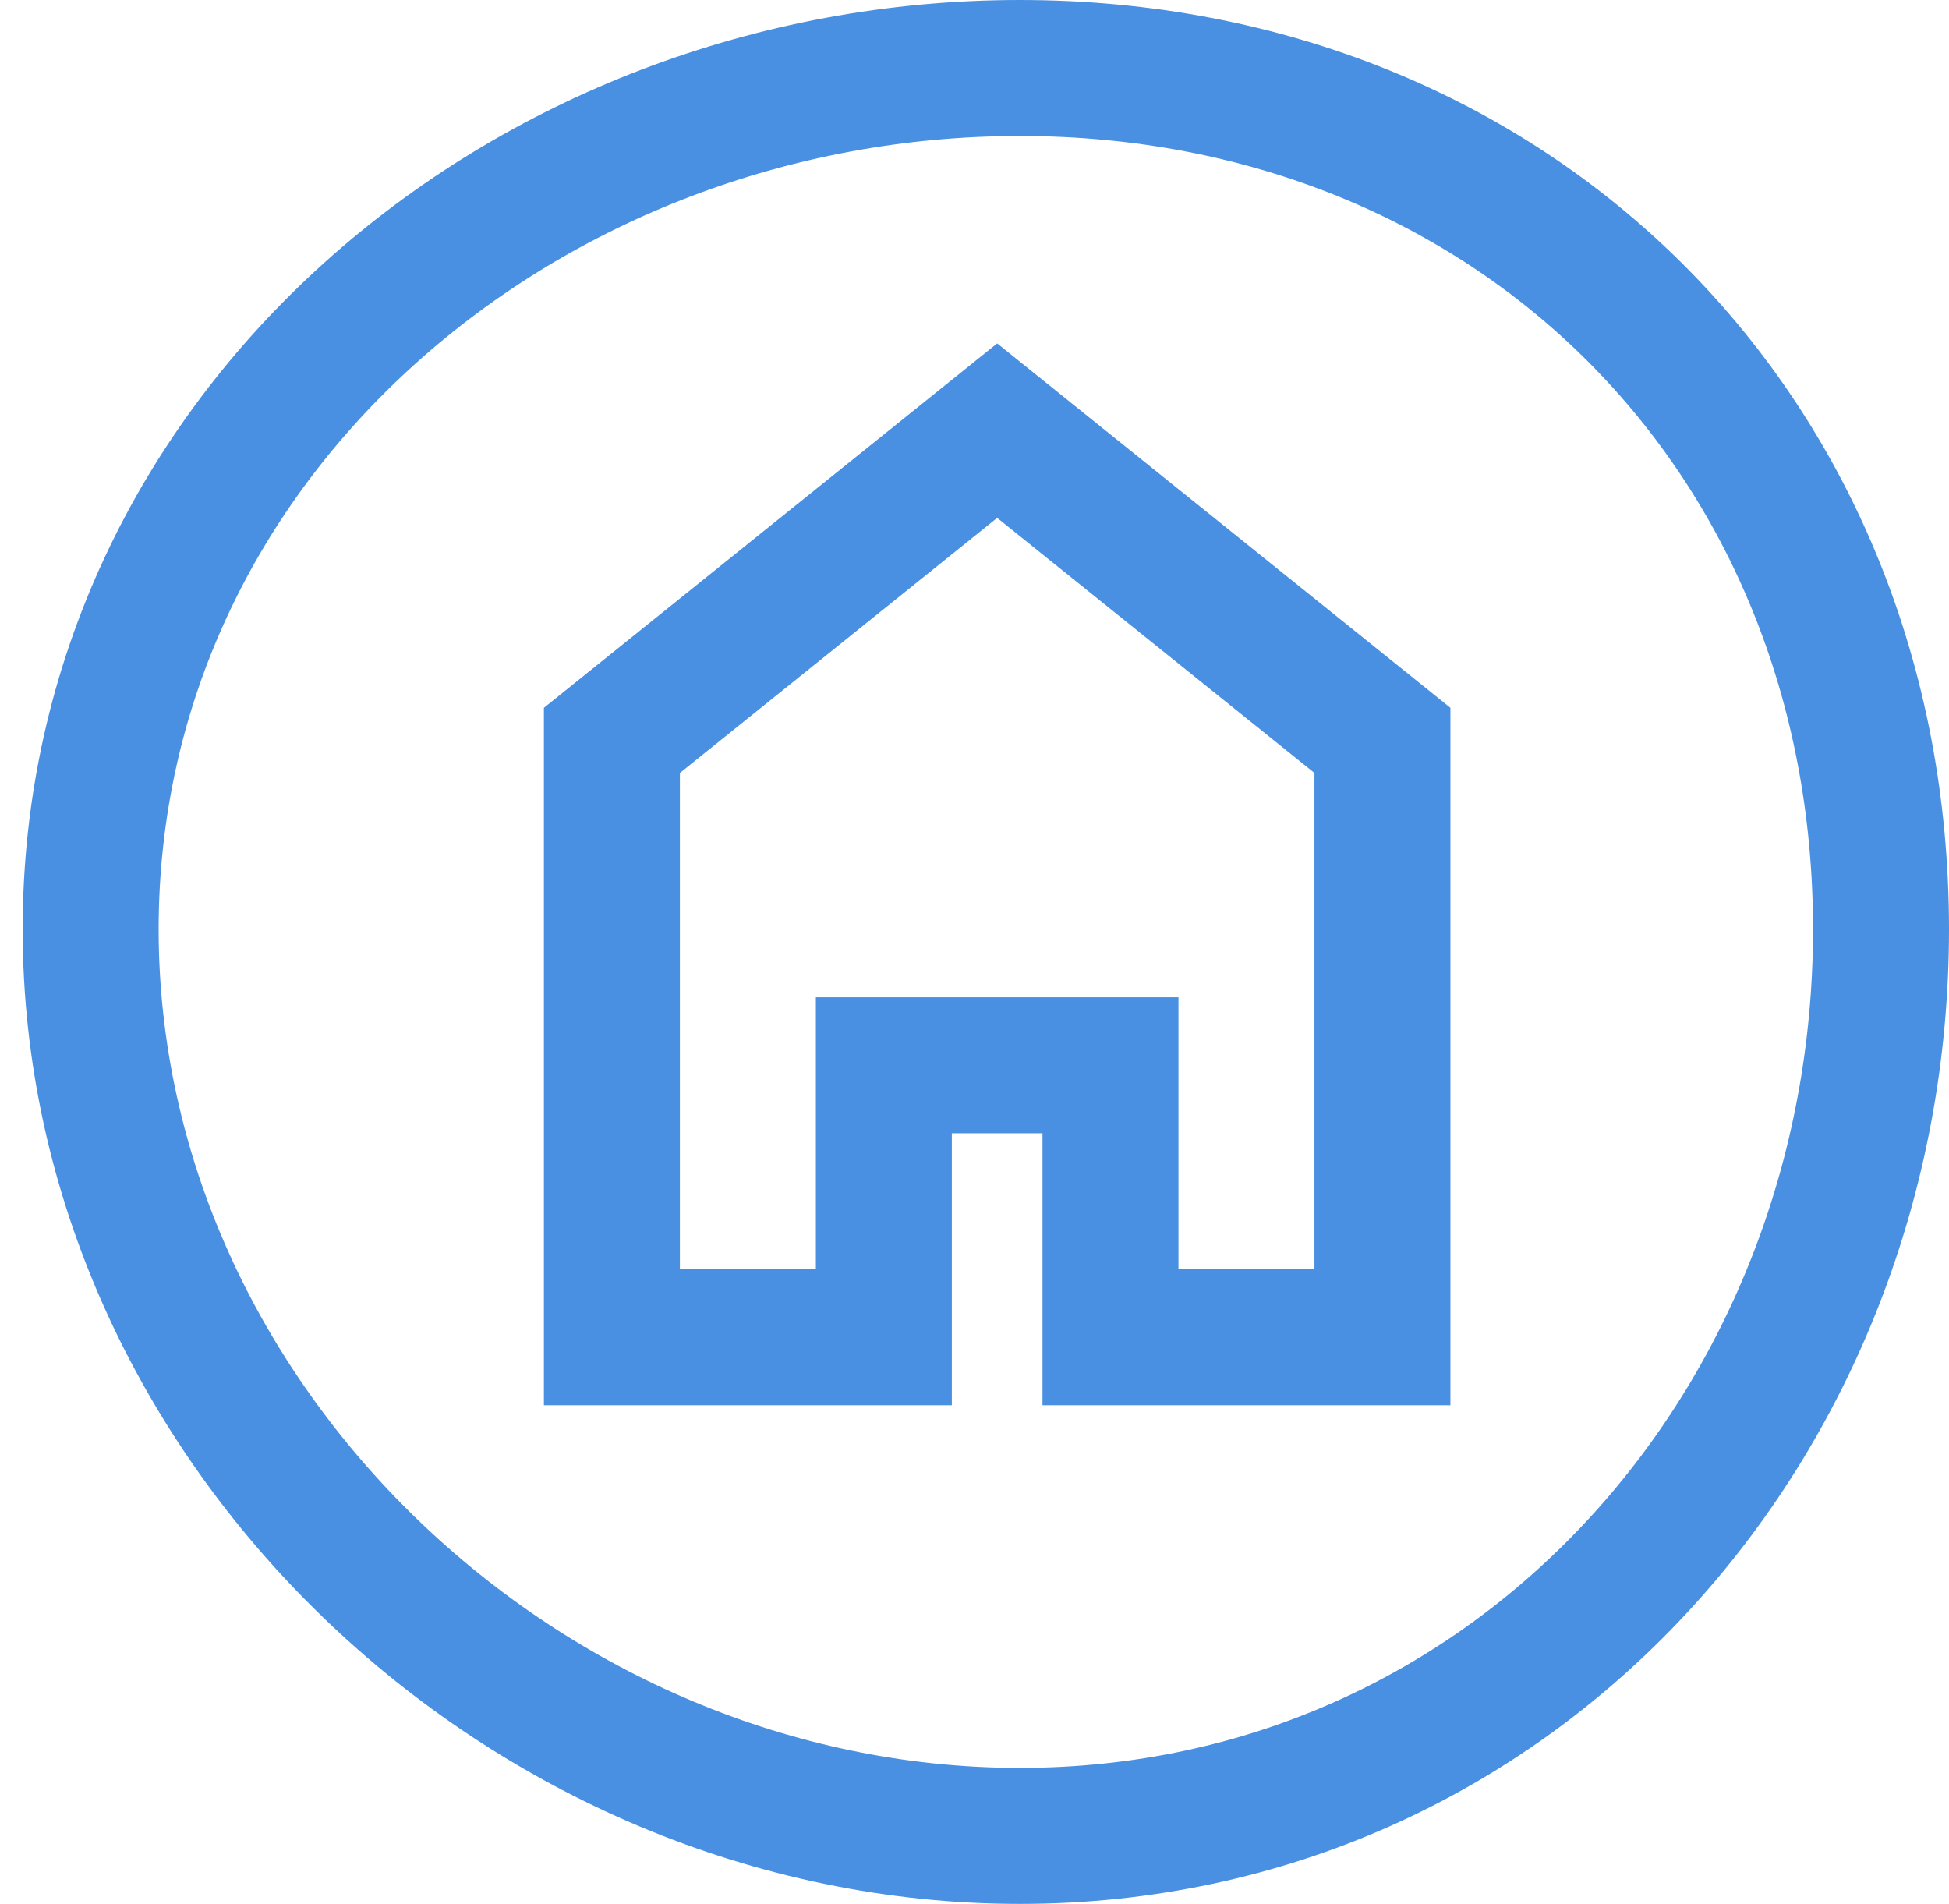
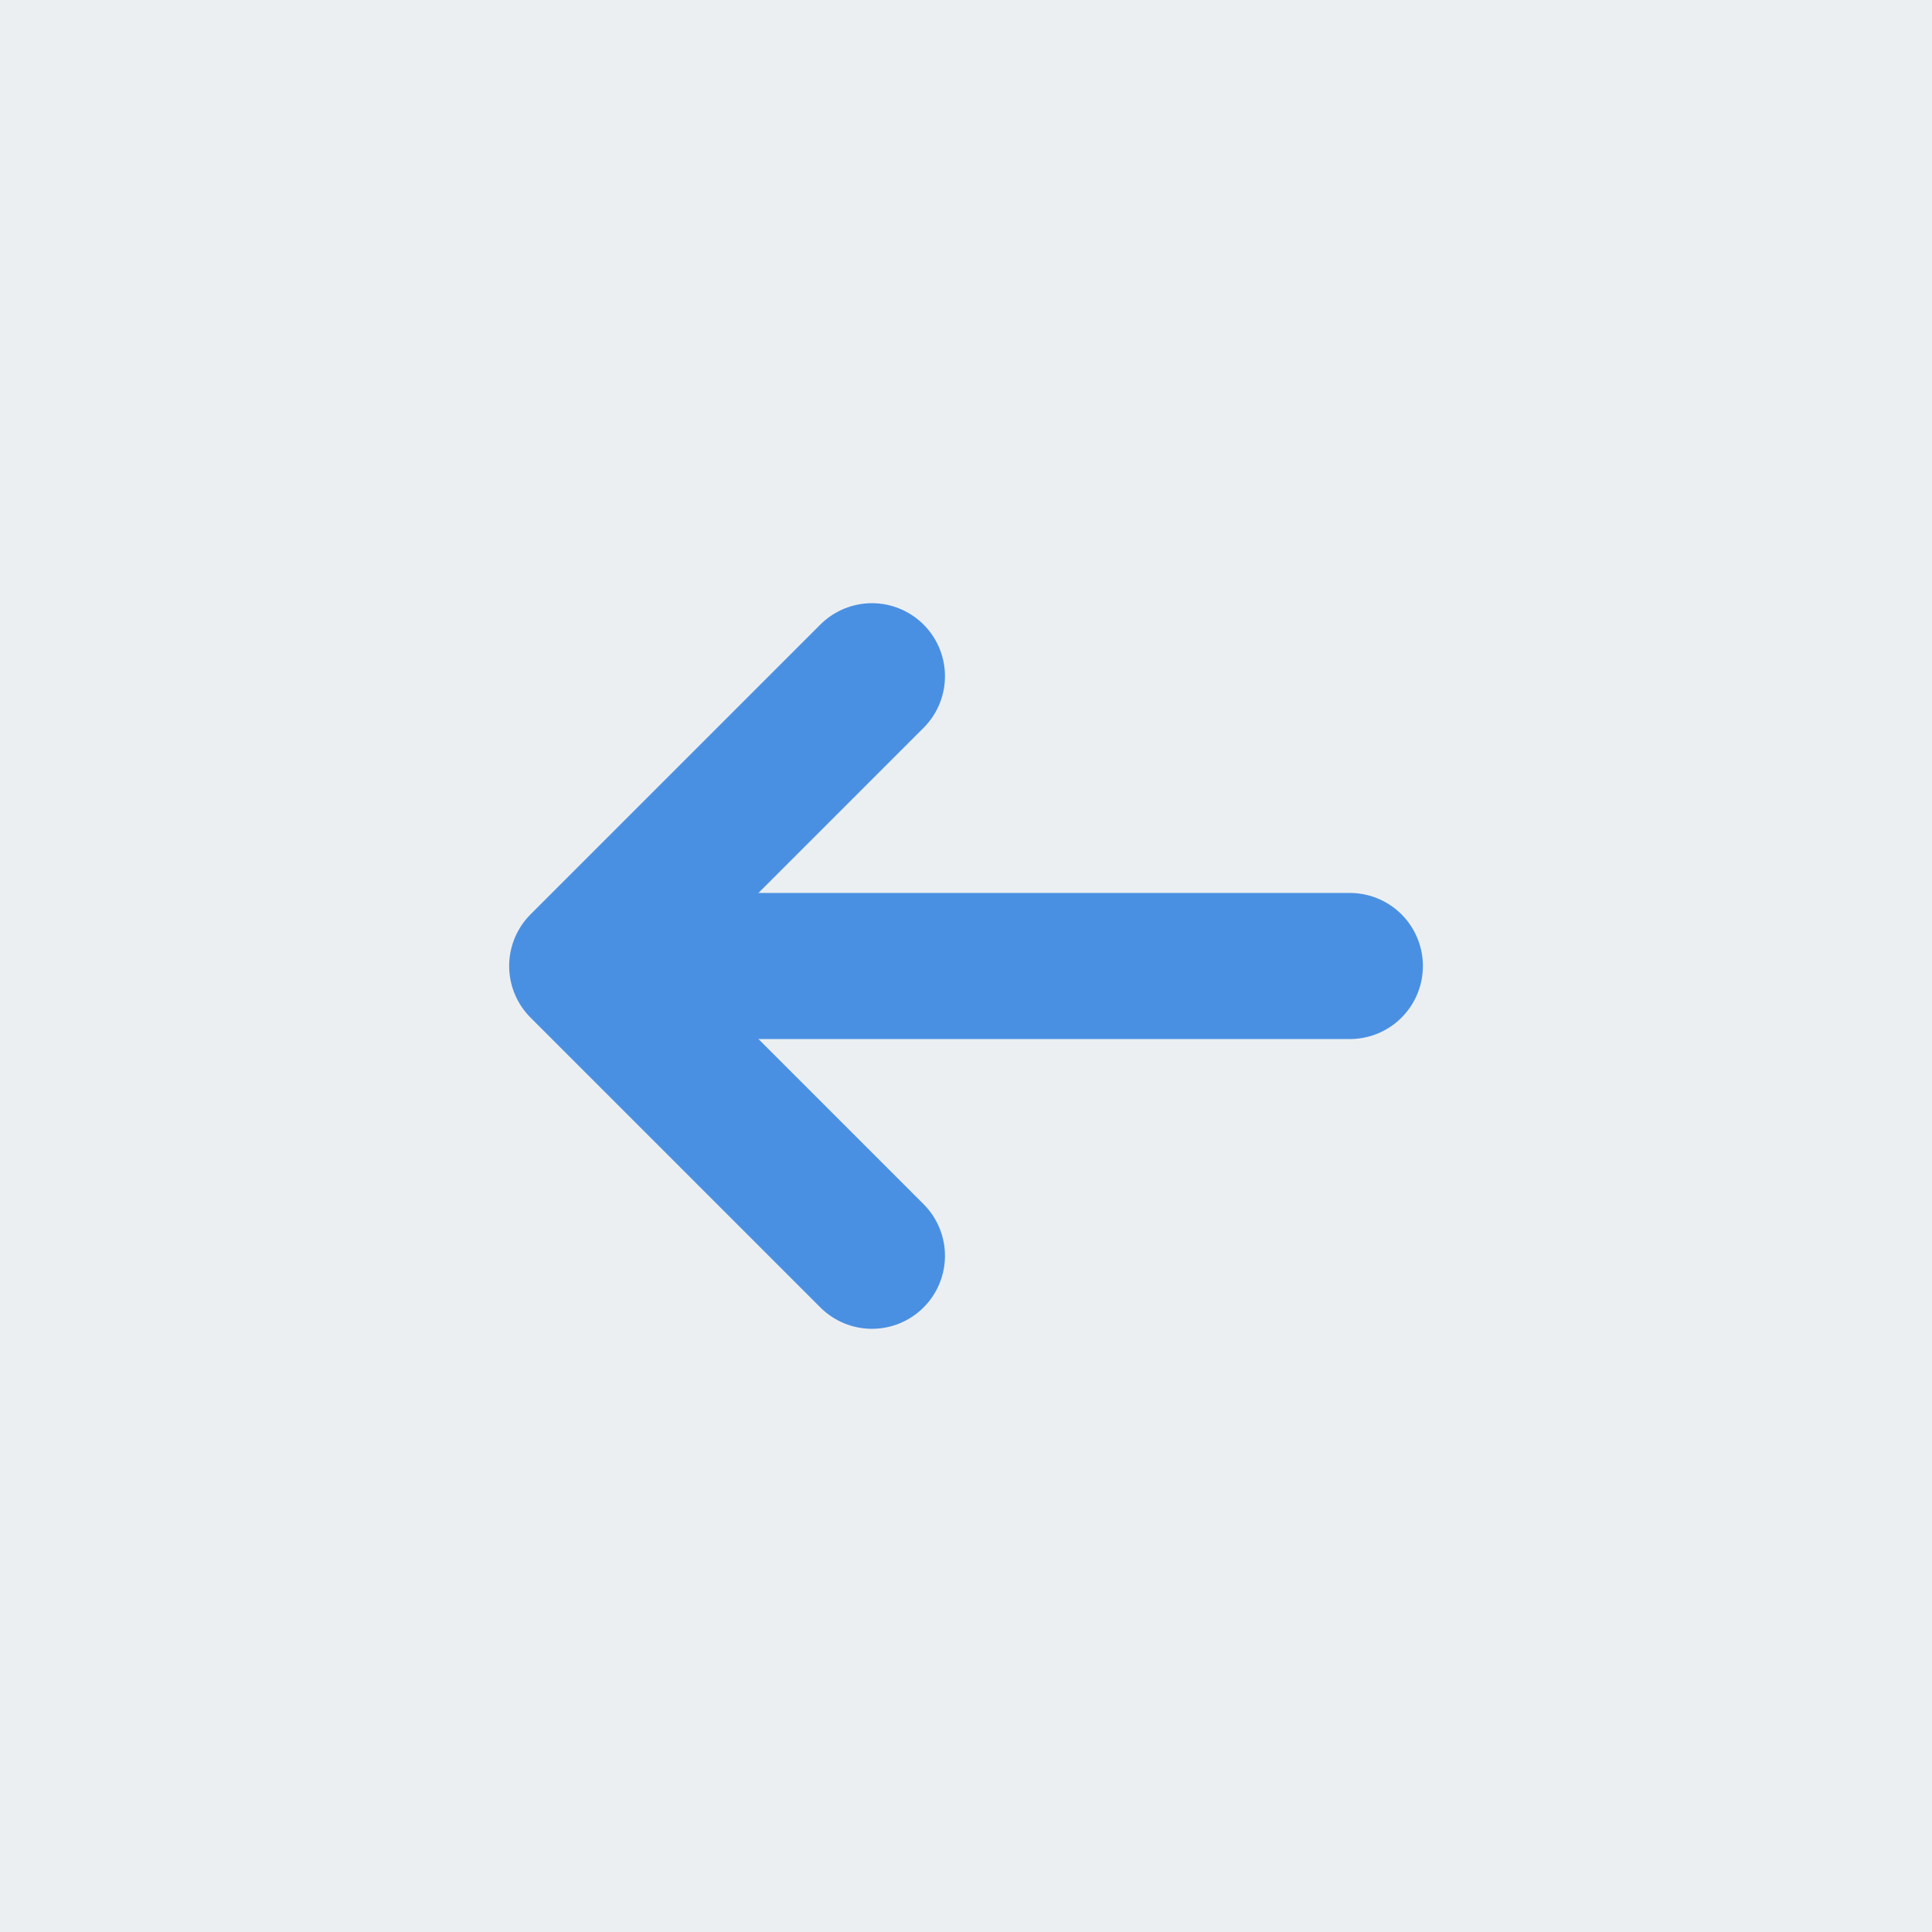
- <svg xmlns="http://www.w3.org/2000/svg" width="43px" height="42px" viewBox="0 0 43 42" version="1.1">
-   <defs />
-   <g id="Page-1" stroke="none" stroke-width="1" fill="none" fill-rule="evenodd">
-     <g id="logo-home" transform="translate(2, 1)" stroke-width="3">
-       <path d="M20.25,39.75 C31.158,39.75 39.25,31.658 39.25,20.75 C39.25,9.842 31.158,0.25 20.25,0.25 C9.342,0.25 0.25,9.842 0.25,20.75 C0.25,31.658 9.342,39.75 20.25,39.75 Z" id="Oval-Copy-3" stroke="#4990E2" transform="translate(19.75, 20) rotate(-90) translate(-19.75, -20) " />
-       <polygon id="Shape" stroke="#4A90E2" points="17.5 22.5 17.5 28.5 11.5 28.5 11.5 15.333 20 8.5 28.5 15.333 28.5 28.5 22.5 28.5 22.5 22.5" />
-     </g>
+ <svg xmlns="http://www.w3.org/2000/svg" version="1.1" id="Calque_1" x="0px" y="0px" width="40px" height="40px" viewBox="1.5 1 40 40" enable-background="new 1.5 1 40 40" xml:space="preserve">
+   <g>
+     <rect x="1.5" y="1" fill="#ECEFF1" width="40" height="40" />
+   </g>
+   <g>
+     <polyline fill="none" stroke="#4A90E2" stroke-width="3.023" stroke-linecap="round" stroke-linejoin="round" stroke-miterlimit="10" points="   19.553,27 13.553,21 19.553,15  " />
+     <line fill="none" stroke="#4A90E2" stroke-width="3.025" stroke-linecap="round" stroke-miterlimit="10" x1="14.447" y1="21" x2="29.447" y2="21" />
  </g>
</svg>
